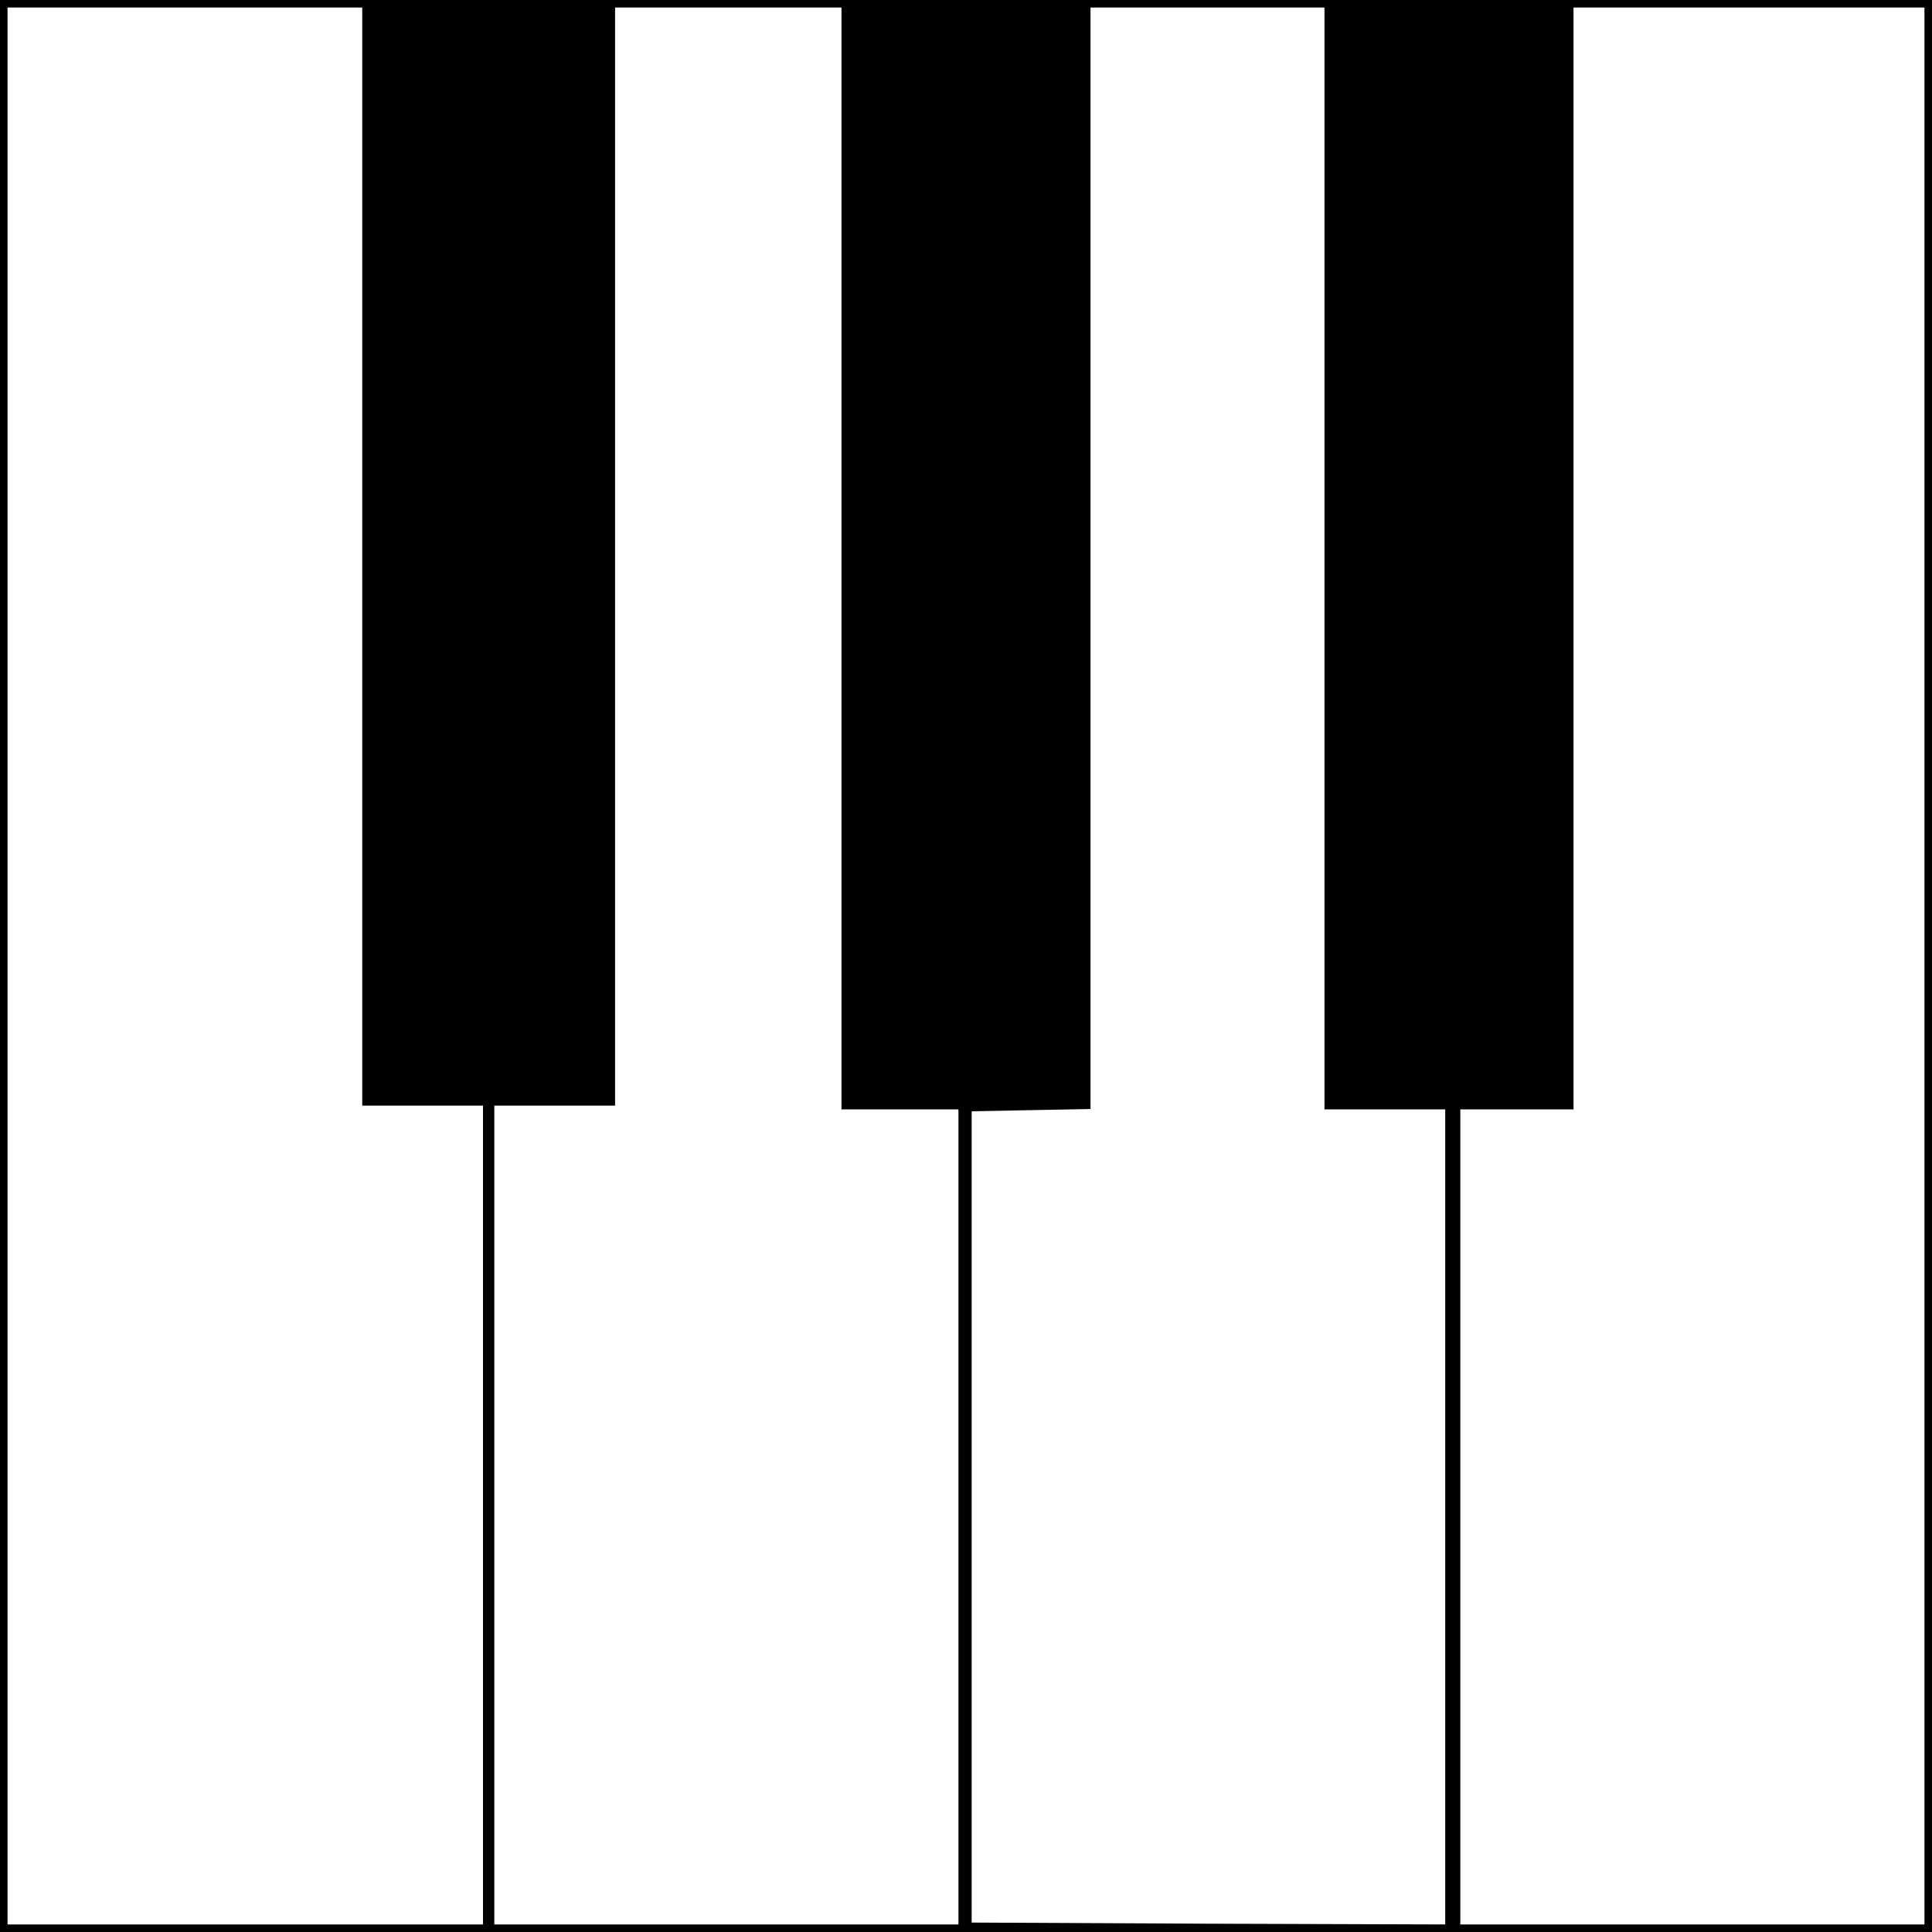
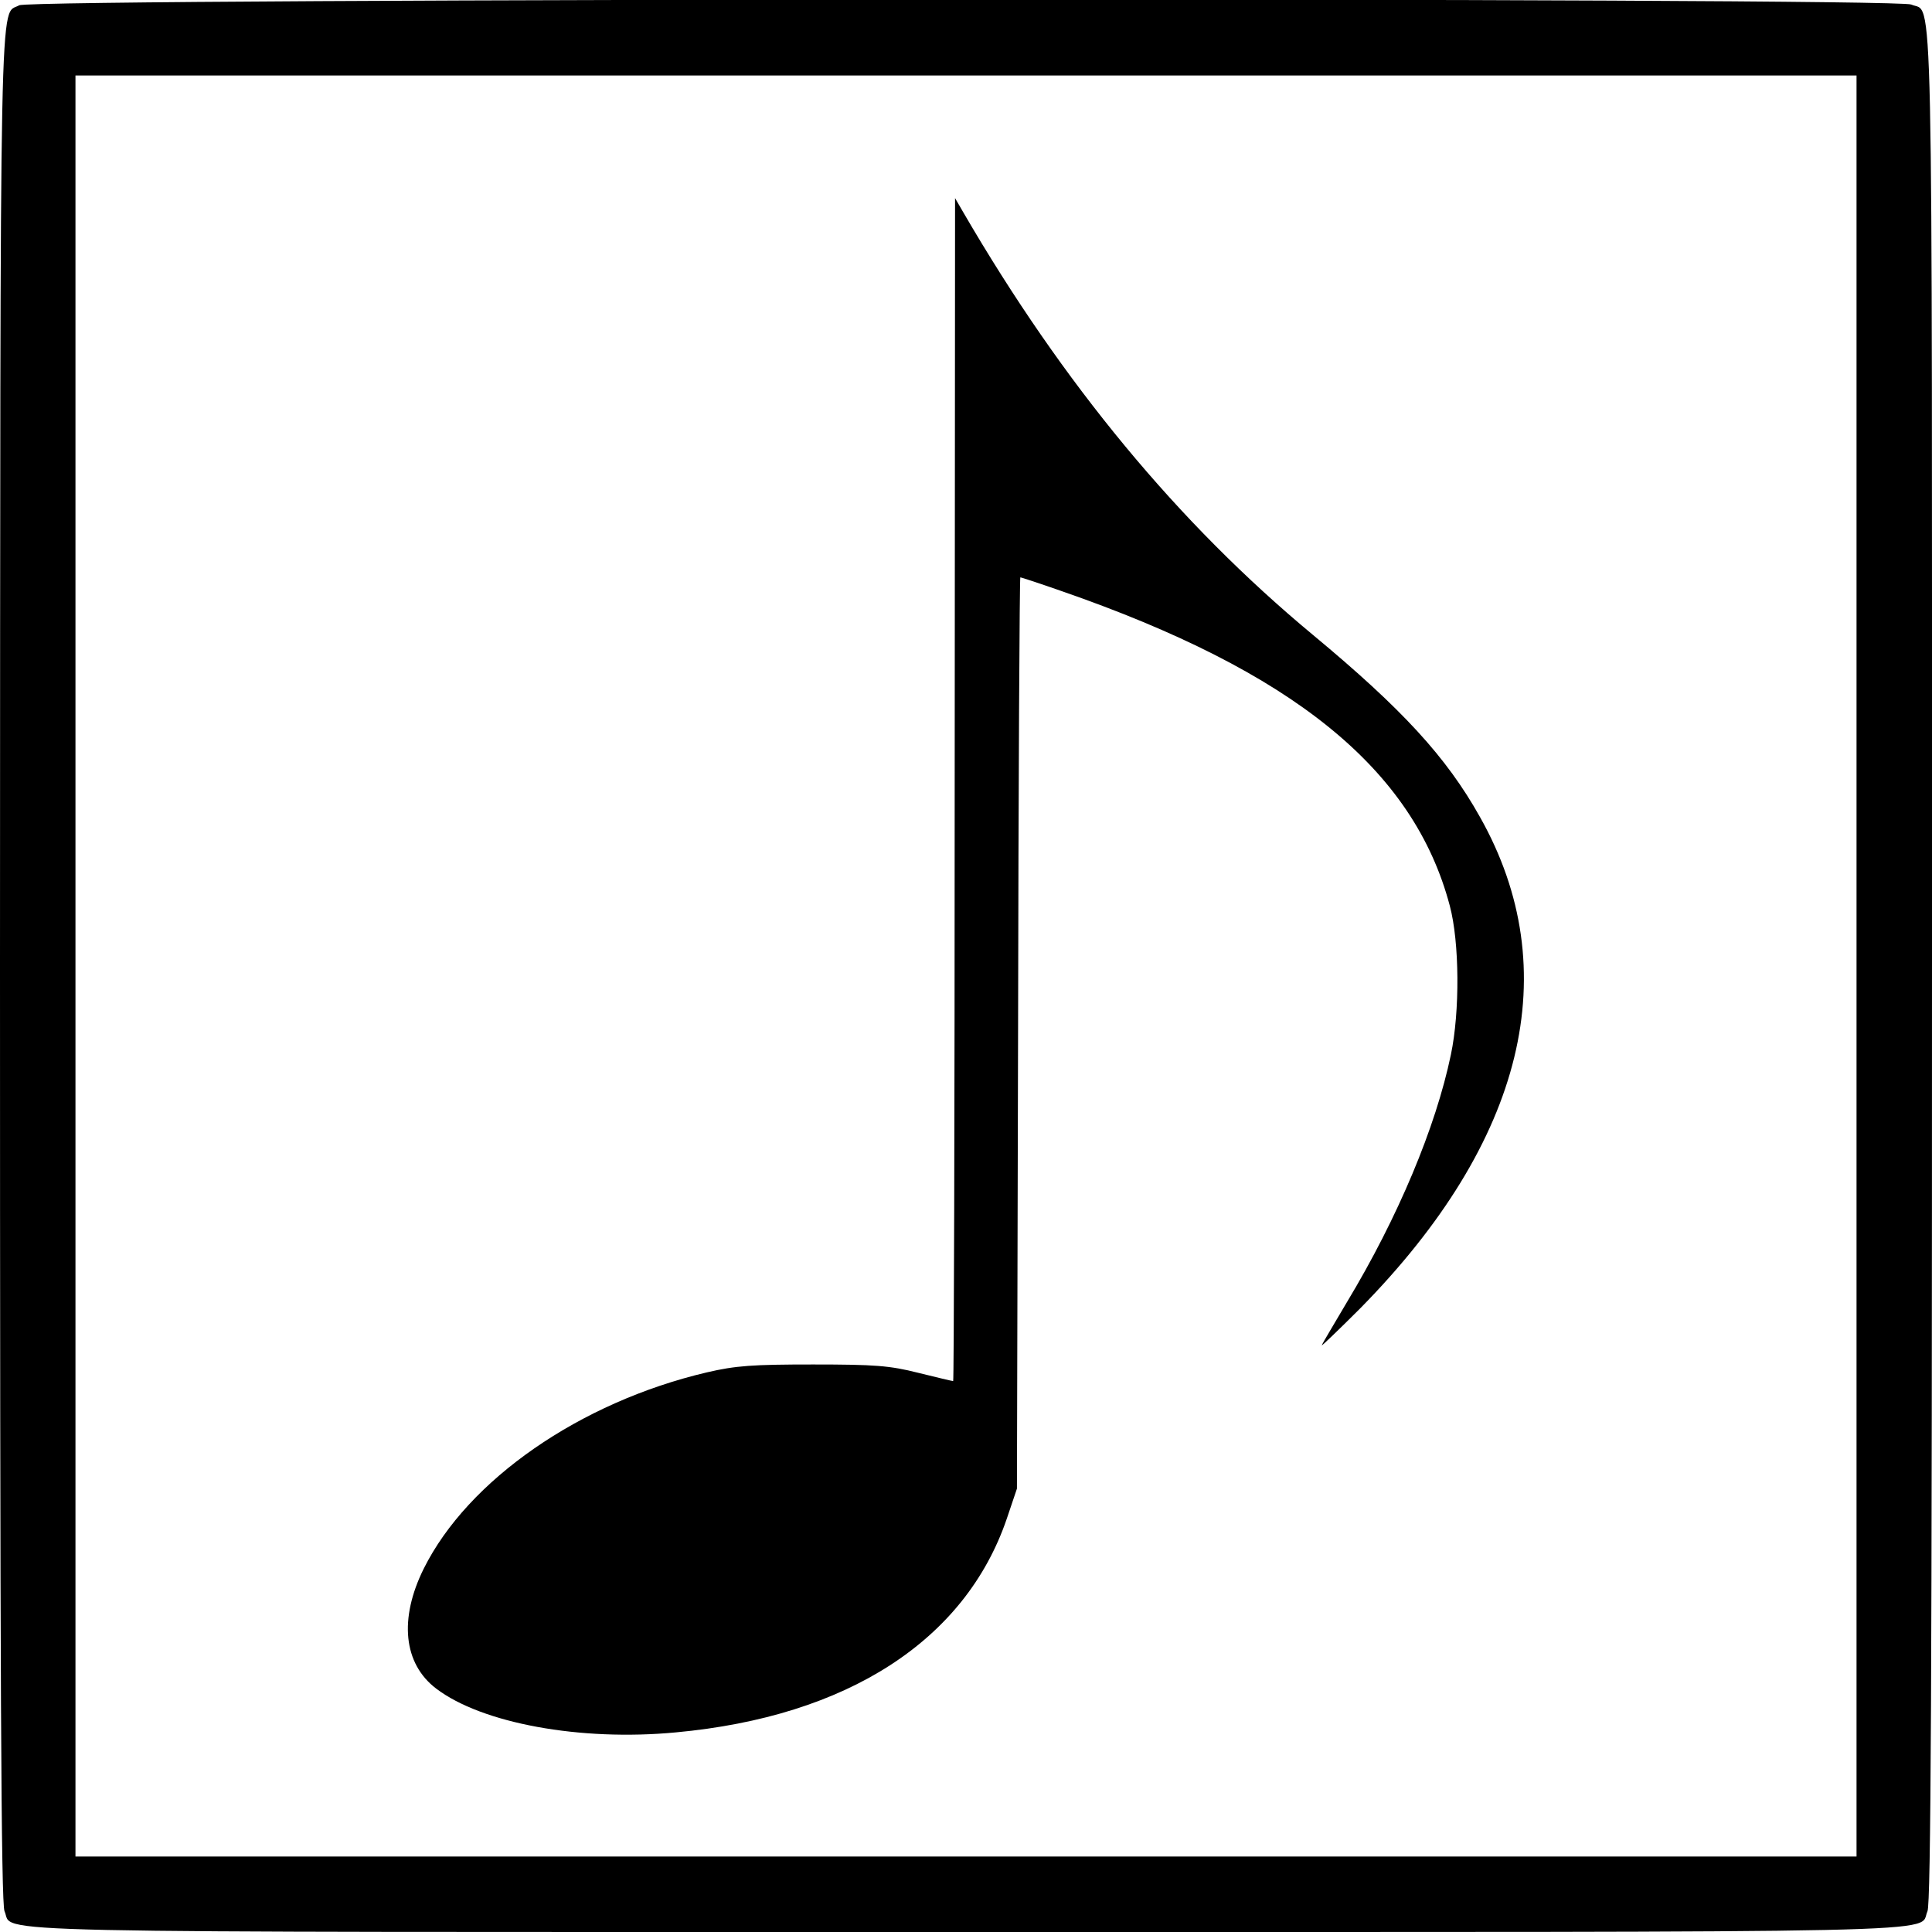
<svg xmlns="http://www.w3.org/2000/svg" version="1.0" width="512pt" height="512pt" viewBox="0 0 512 512" preserveAspectRatio="xMidYMid meet">
  <g transform="translate(0,512) scale(0.1,-0.1)" fill="#000000" stroke="none">
-     <path d="M0 2560 l0 -2560 2560 0 2560 0 0 2560 0 2560 -2560 0 -2560 0 0 -2560z m960 1085 l0 -1455 160 0 160 0 0 -1085 0 -1085 -630 0 -630 0 0 2540 0 2540 470 0 470 0 0 -1455z m1270 -5 l0 -1460 155 0 155 0 0 -1080 0 -1080 -615 0 -615 0 0 1085 0 1085 160 0 160 0 0 1455 0 1455 300 0 300 0 0 -1460z m1280 0 l0 -1460 160 0 160 0 0 -1080 0 -1080 -627 2 -628 3 0 1075 0 1075 158 3 157 3 0 1459 0 1460 310 0 310 0 0 -1460z m1590 -1080 l0 -2540 -615 0 -615 0 0 1080 0 1080 150 0 150 0 0 1460 0 1460 465 0 465 0 0 -2540z" />
+     <path d="M51 5106 c-53 -30 -50 126 -51 -2543 0 -1904 3 -2488 12 -2508 27 -59 -152 -55 2548 -55 2700 0 2521 -4 2548 55 9 20 12 604 12 2506 0 2699 4 2520 -55 2547 -40 19 -4980 17 -5014 -2z m4869 -2546 l0 -2360 -2360 0 -2360 0 0 2360 0 2360 2360 0 2360 0 0 -2360z" />
+     <path d="M2530 3028 c0 -863 -2 -1568 -4 -1568 -3 0 -44 10 -93 22 -75 19 -115 22 -278 22 -160 0 -205 -3 -282 -21 -336 -79 -633 -285 -750 -520 -66 -133 -54 -252 33 -318 121 -92 382 -140 635 -116 455 42 767 244 877 566 l27 80 3 1208 c1 664 4 1207 6 1207 2 0 51 -16 108 -36 615 -213 934 -472 1030 -834 26 -97 27 -281 3 -395 -40 -192 -140 -431 -275 -655 -34 -58 -65 -109 -67 -115 -3 -5 43 39 102 98 436 443 546 896 317 1302 -89 159 -206 286 -442 482 -358 297 -663 666 -927 1120 l-22 38 -1 -1567z" />
  </g>
</svg>
